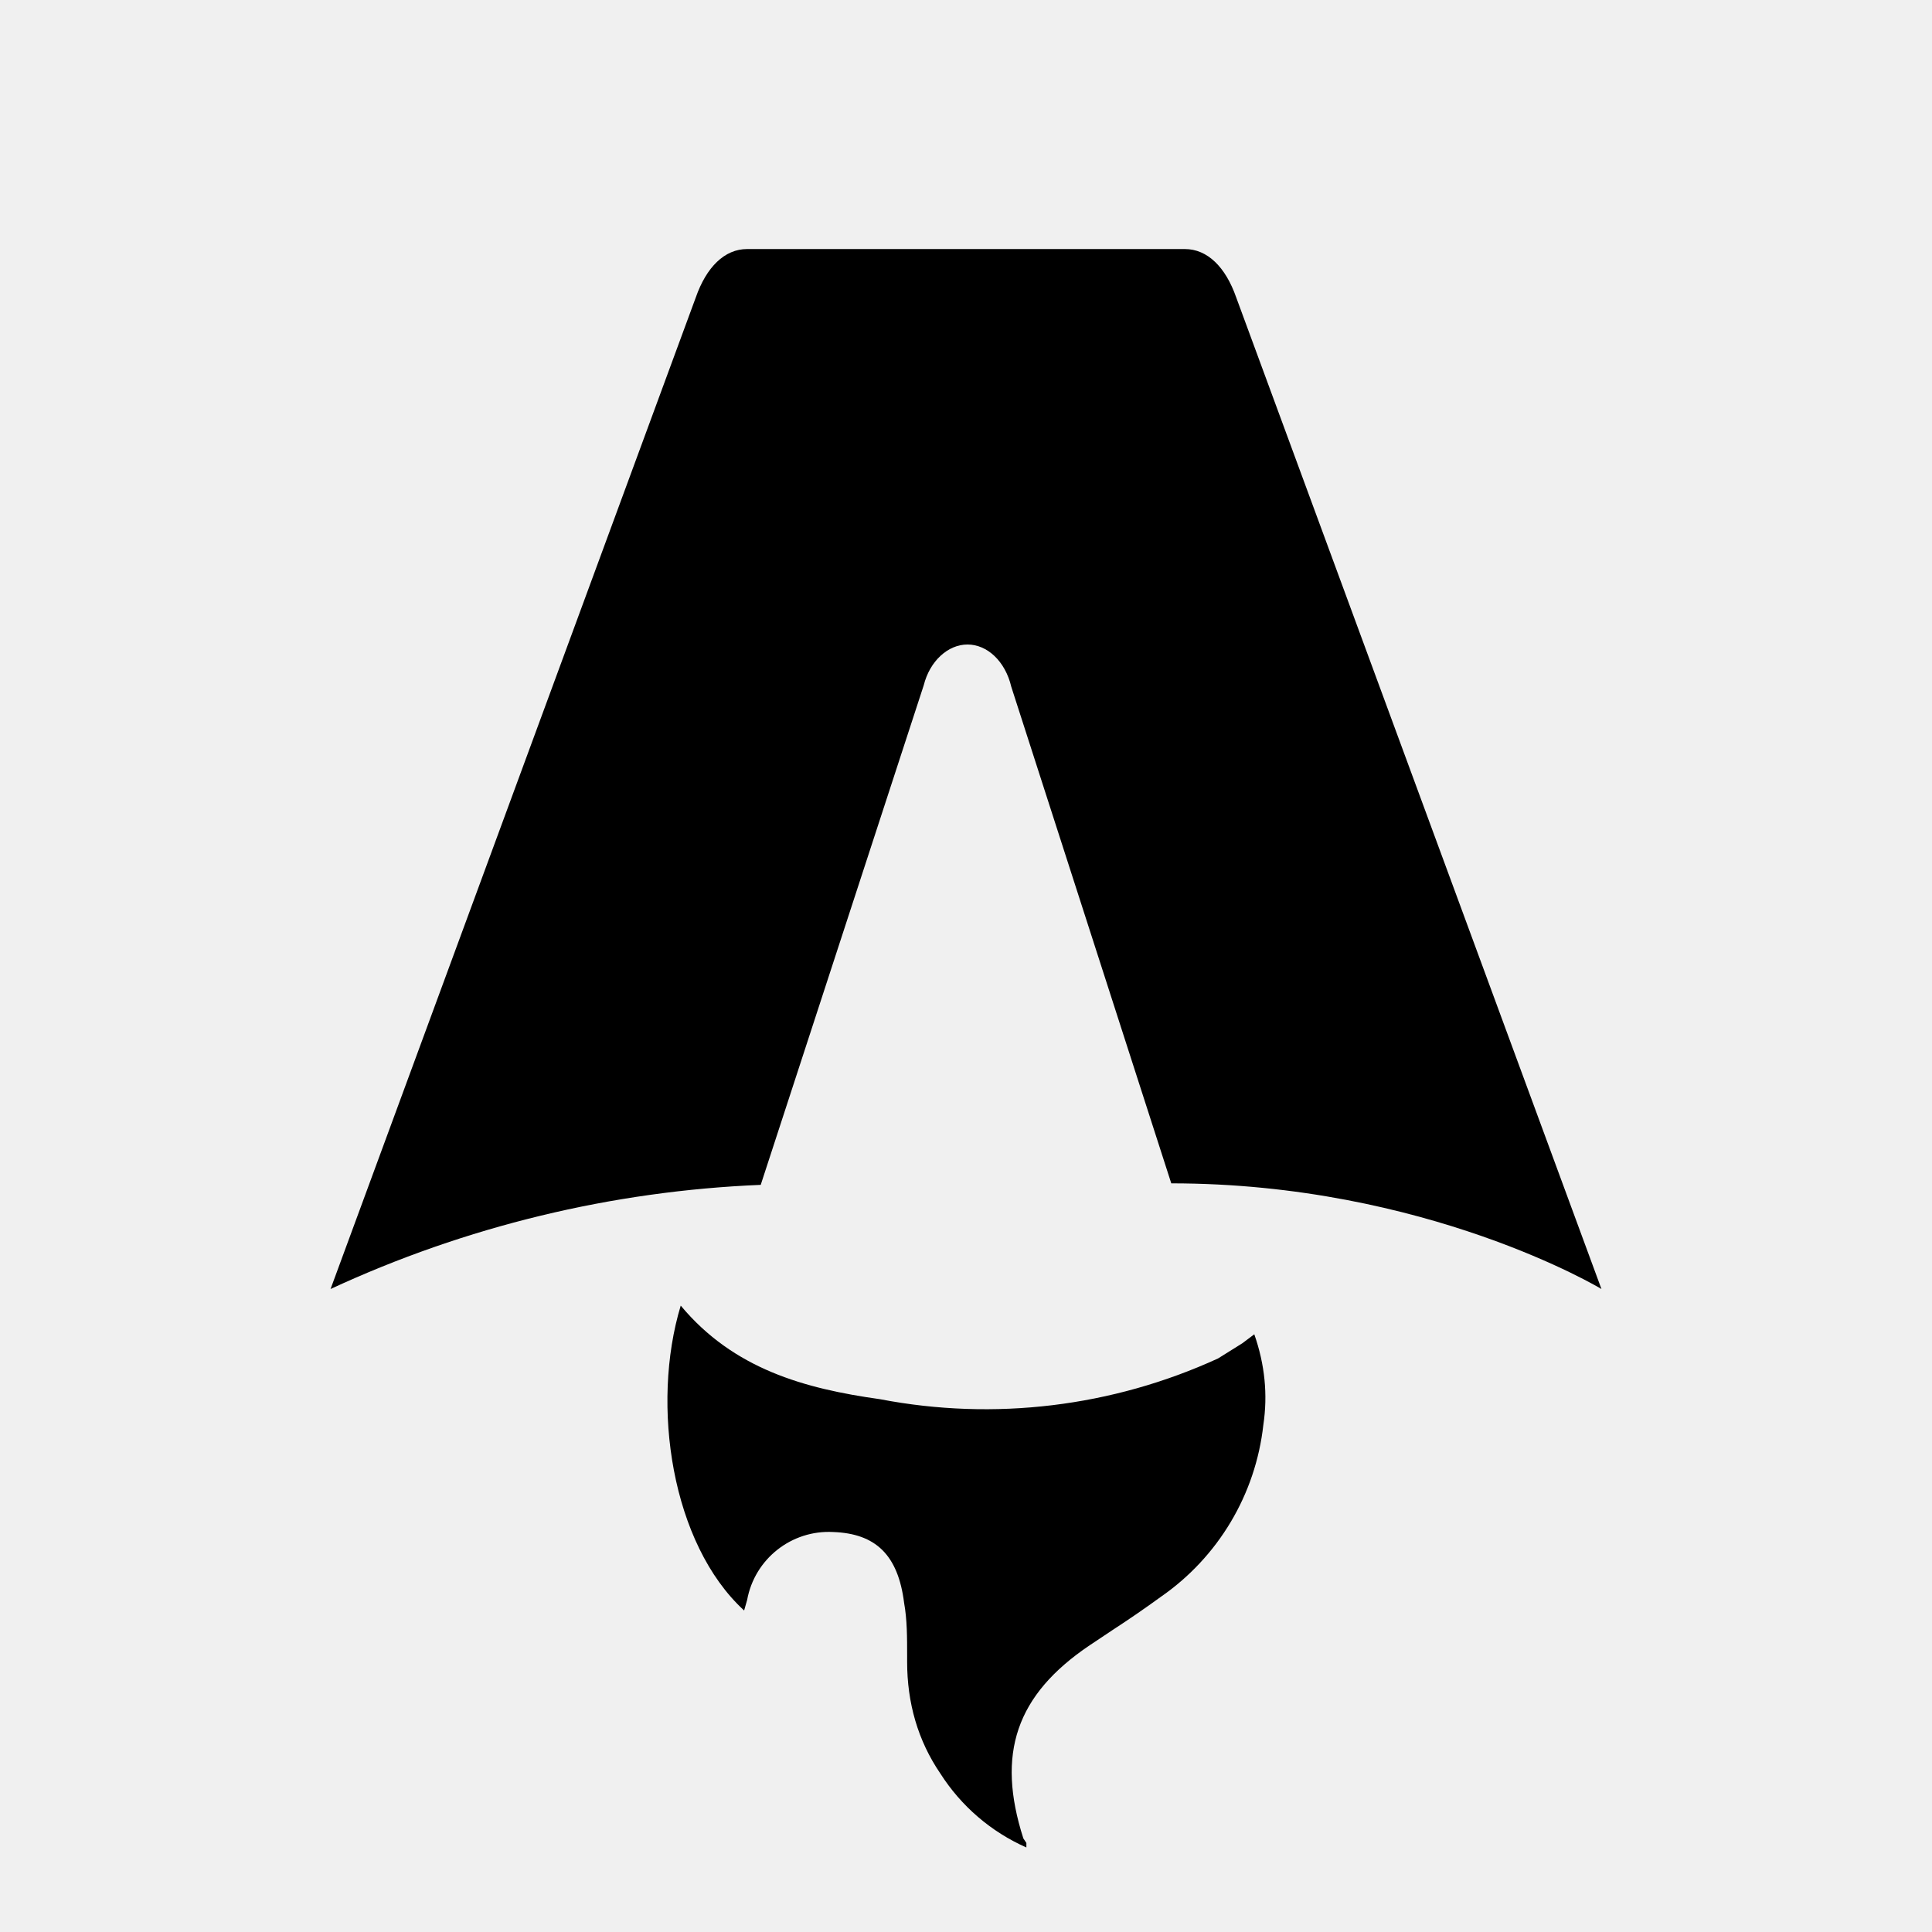
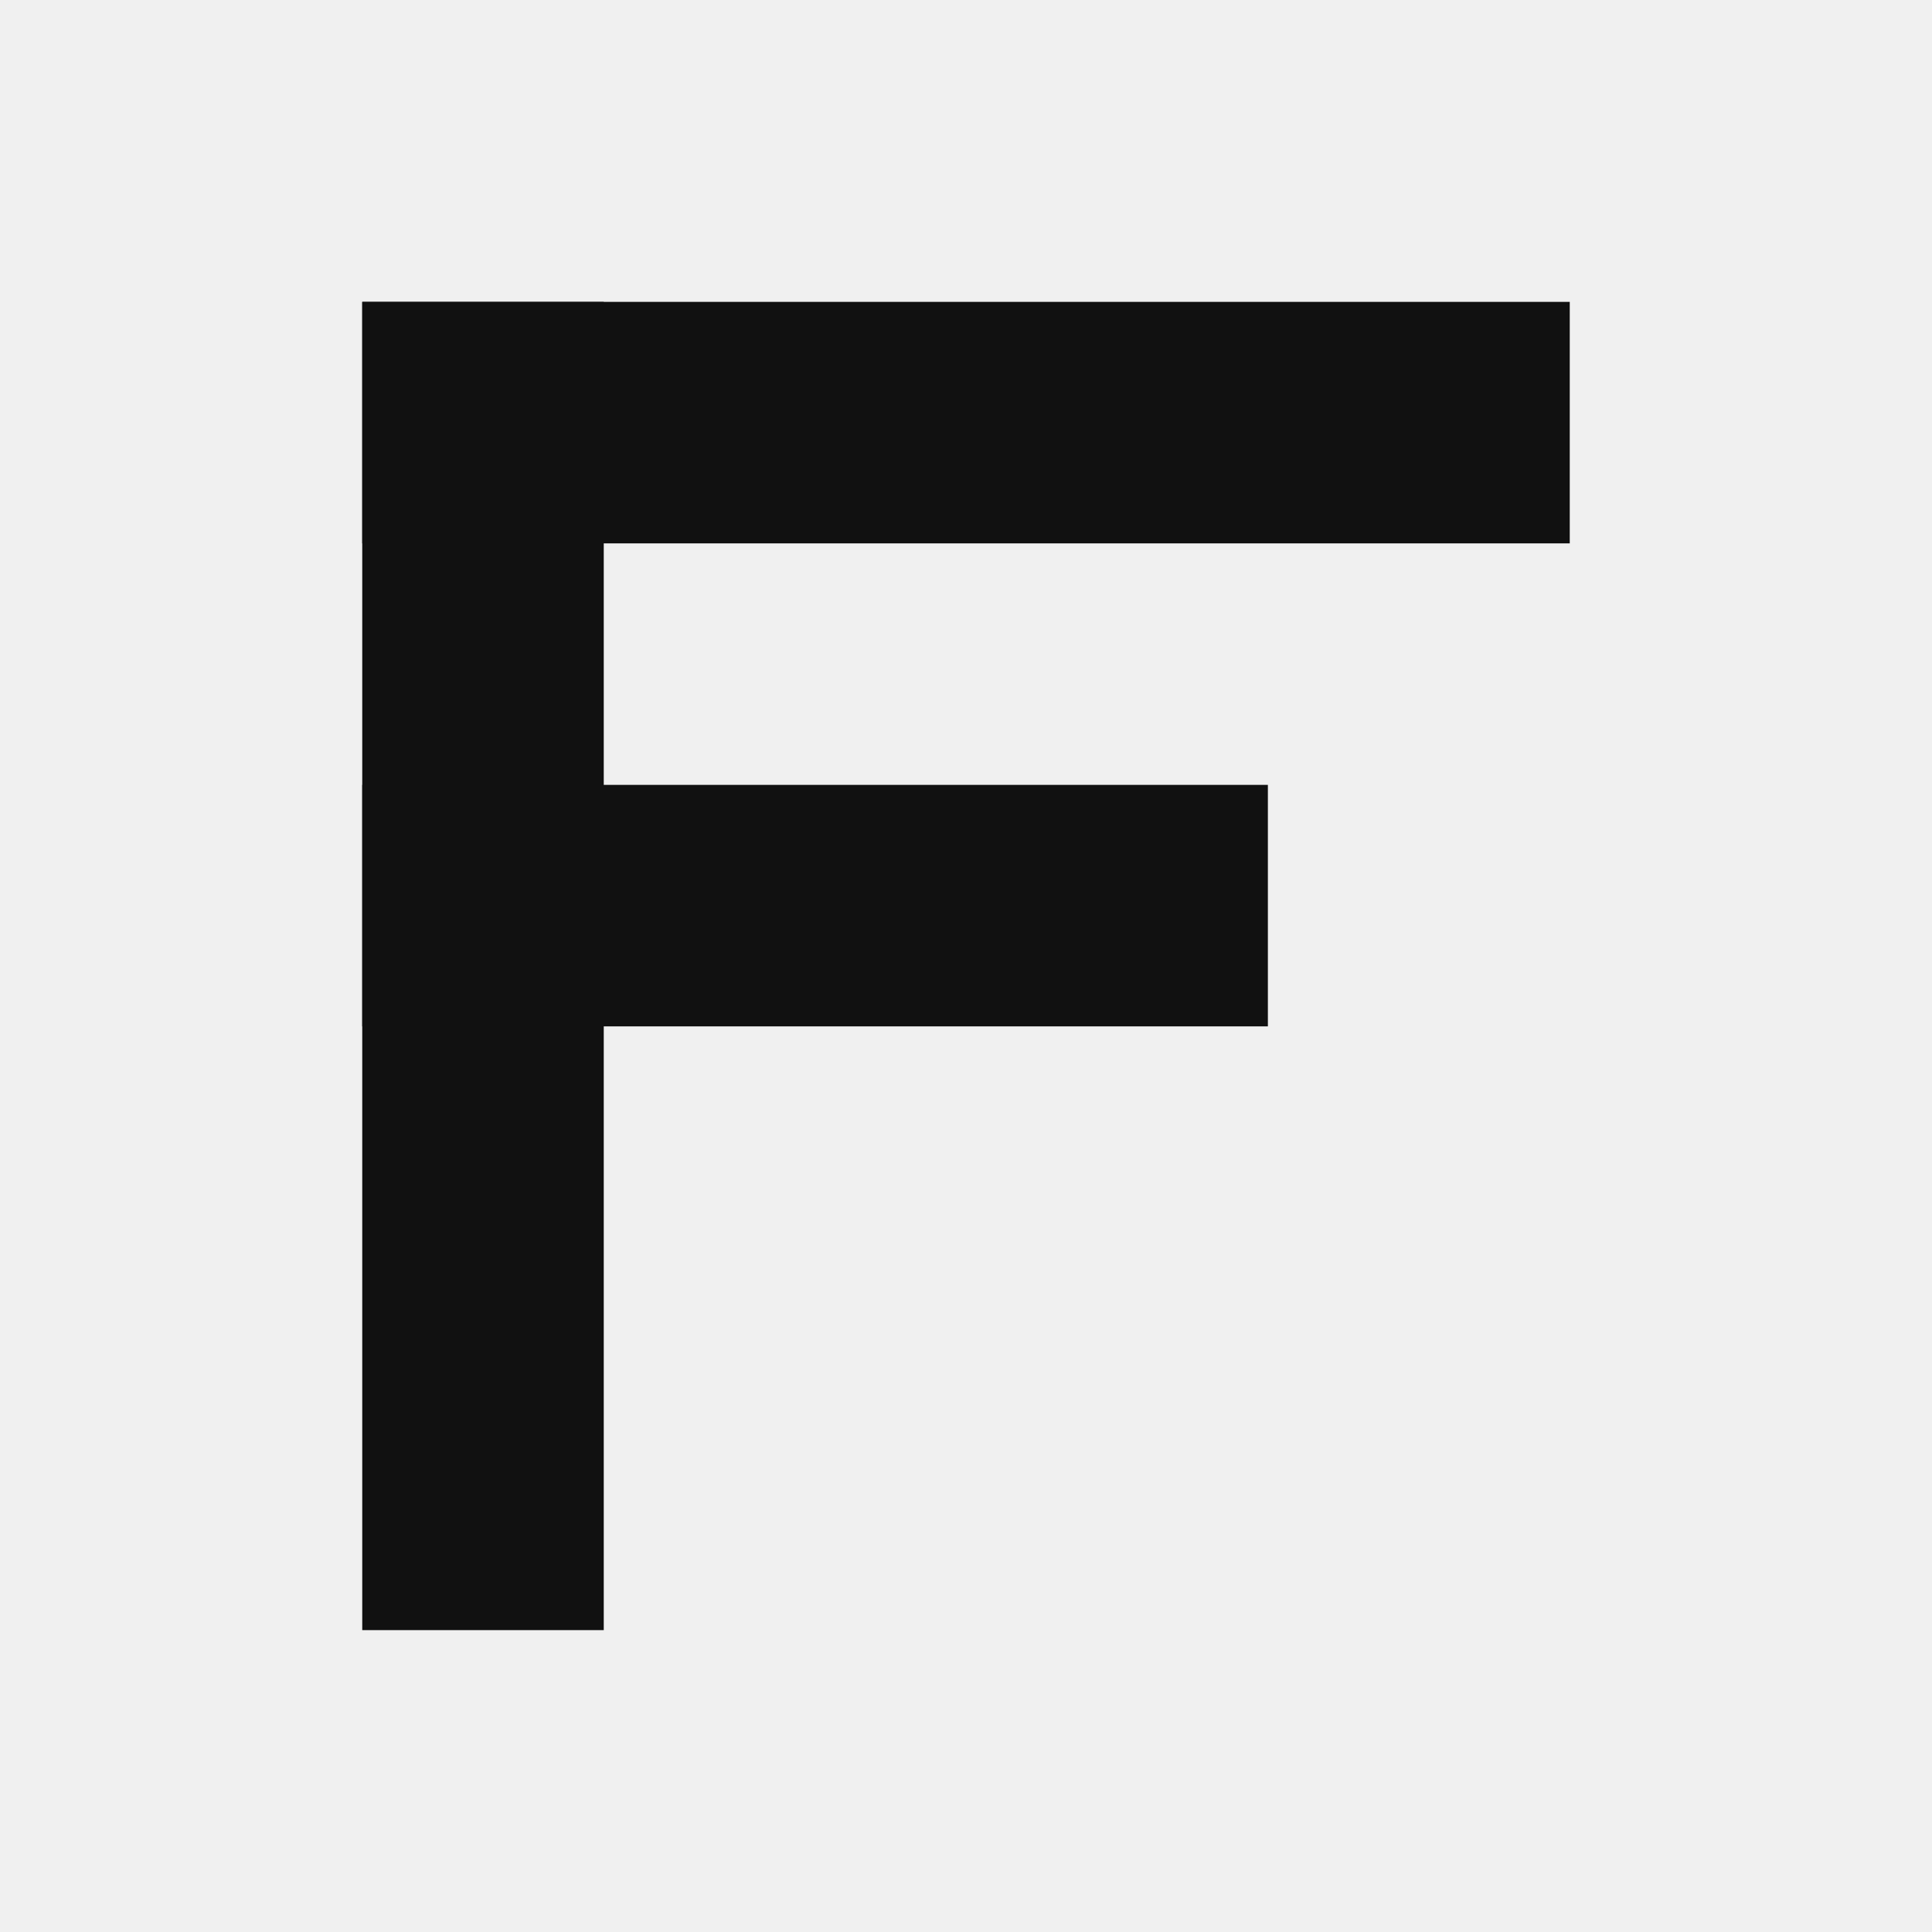
- <svg xmlns="http://www.w3.org/2000/svg" fill="none" viewBox="0 0 128 128">
-   <path d="M50.4 78.5a75.1 75.1 0 0 0-28.5 6.9l24.2-65.7c.7-2 1.9-3.2 3.4-3.2h29c1.5 0 2.7 1.2 3.4 3.2l24.2 65.7s-11.6-7-28.5-7L67 45.5c-.4-1.7-1.6-2.8-2.9-2.8-1.3 0-2.5 1.1-2.9 2.7L50.4 78.5Zm-1.1 28.2Zm-4.2-20.2c-2 6.6-.6 15.8 4.2 20.2a17.5 17.5 0 0 1 .2-.7 5.5 5.5 0 0 1 5.7-4.5c2.8.1 4.3 1.5 4.7 4.7.2 1.1.2 2.3.2 3.5v.4c0 2.7.7 5.2 2.2 7.4a13 13 0 0 0 5.7 4.9v-.3l-.2-.3c-1.8-5.6-.5-9.5 4.4-12.8l1.5-1a73 73 0 0 0 3.2-2.2 16 16 0 0 0 6.8-11.4c.3-2 .1-4-.6-6l-.8.6-1.6 1a37 37 0 0 1-22.4 2.7c-5-.7-9.7-2-13.2-6.2Z" />
-   <style>
-         path { fill: #000; }
-         @media (prefers-color-scheme: dark) {
-             path { fill: #FFF; }
-         }
-     </style>
+ <svg xmlns="http://www.w3.org/2000/svg" viewBox="0 0 32 32">
+   <rect x="6" y="5" width="4" height="22" fill="#111111" />
+   <rect x="6" y="5" width="20" height="4" fill="#111111" />
+   <rect x="6" y="13" width="15" height="4" fill="#111111" />
</svg>
